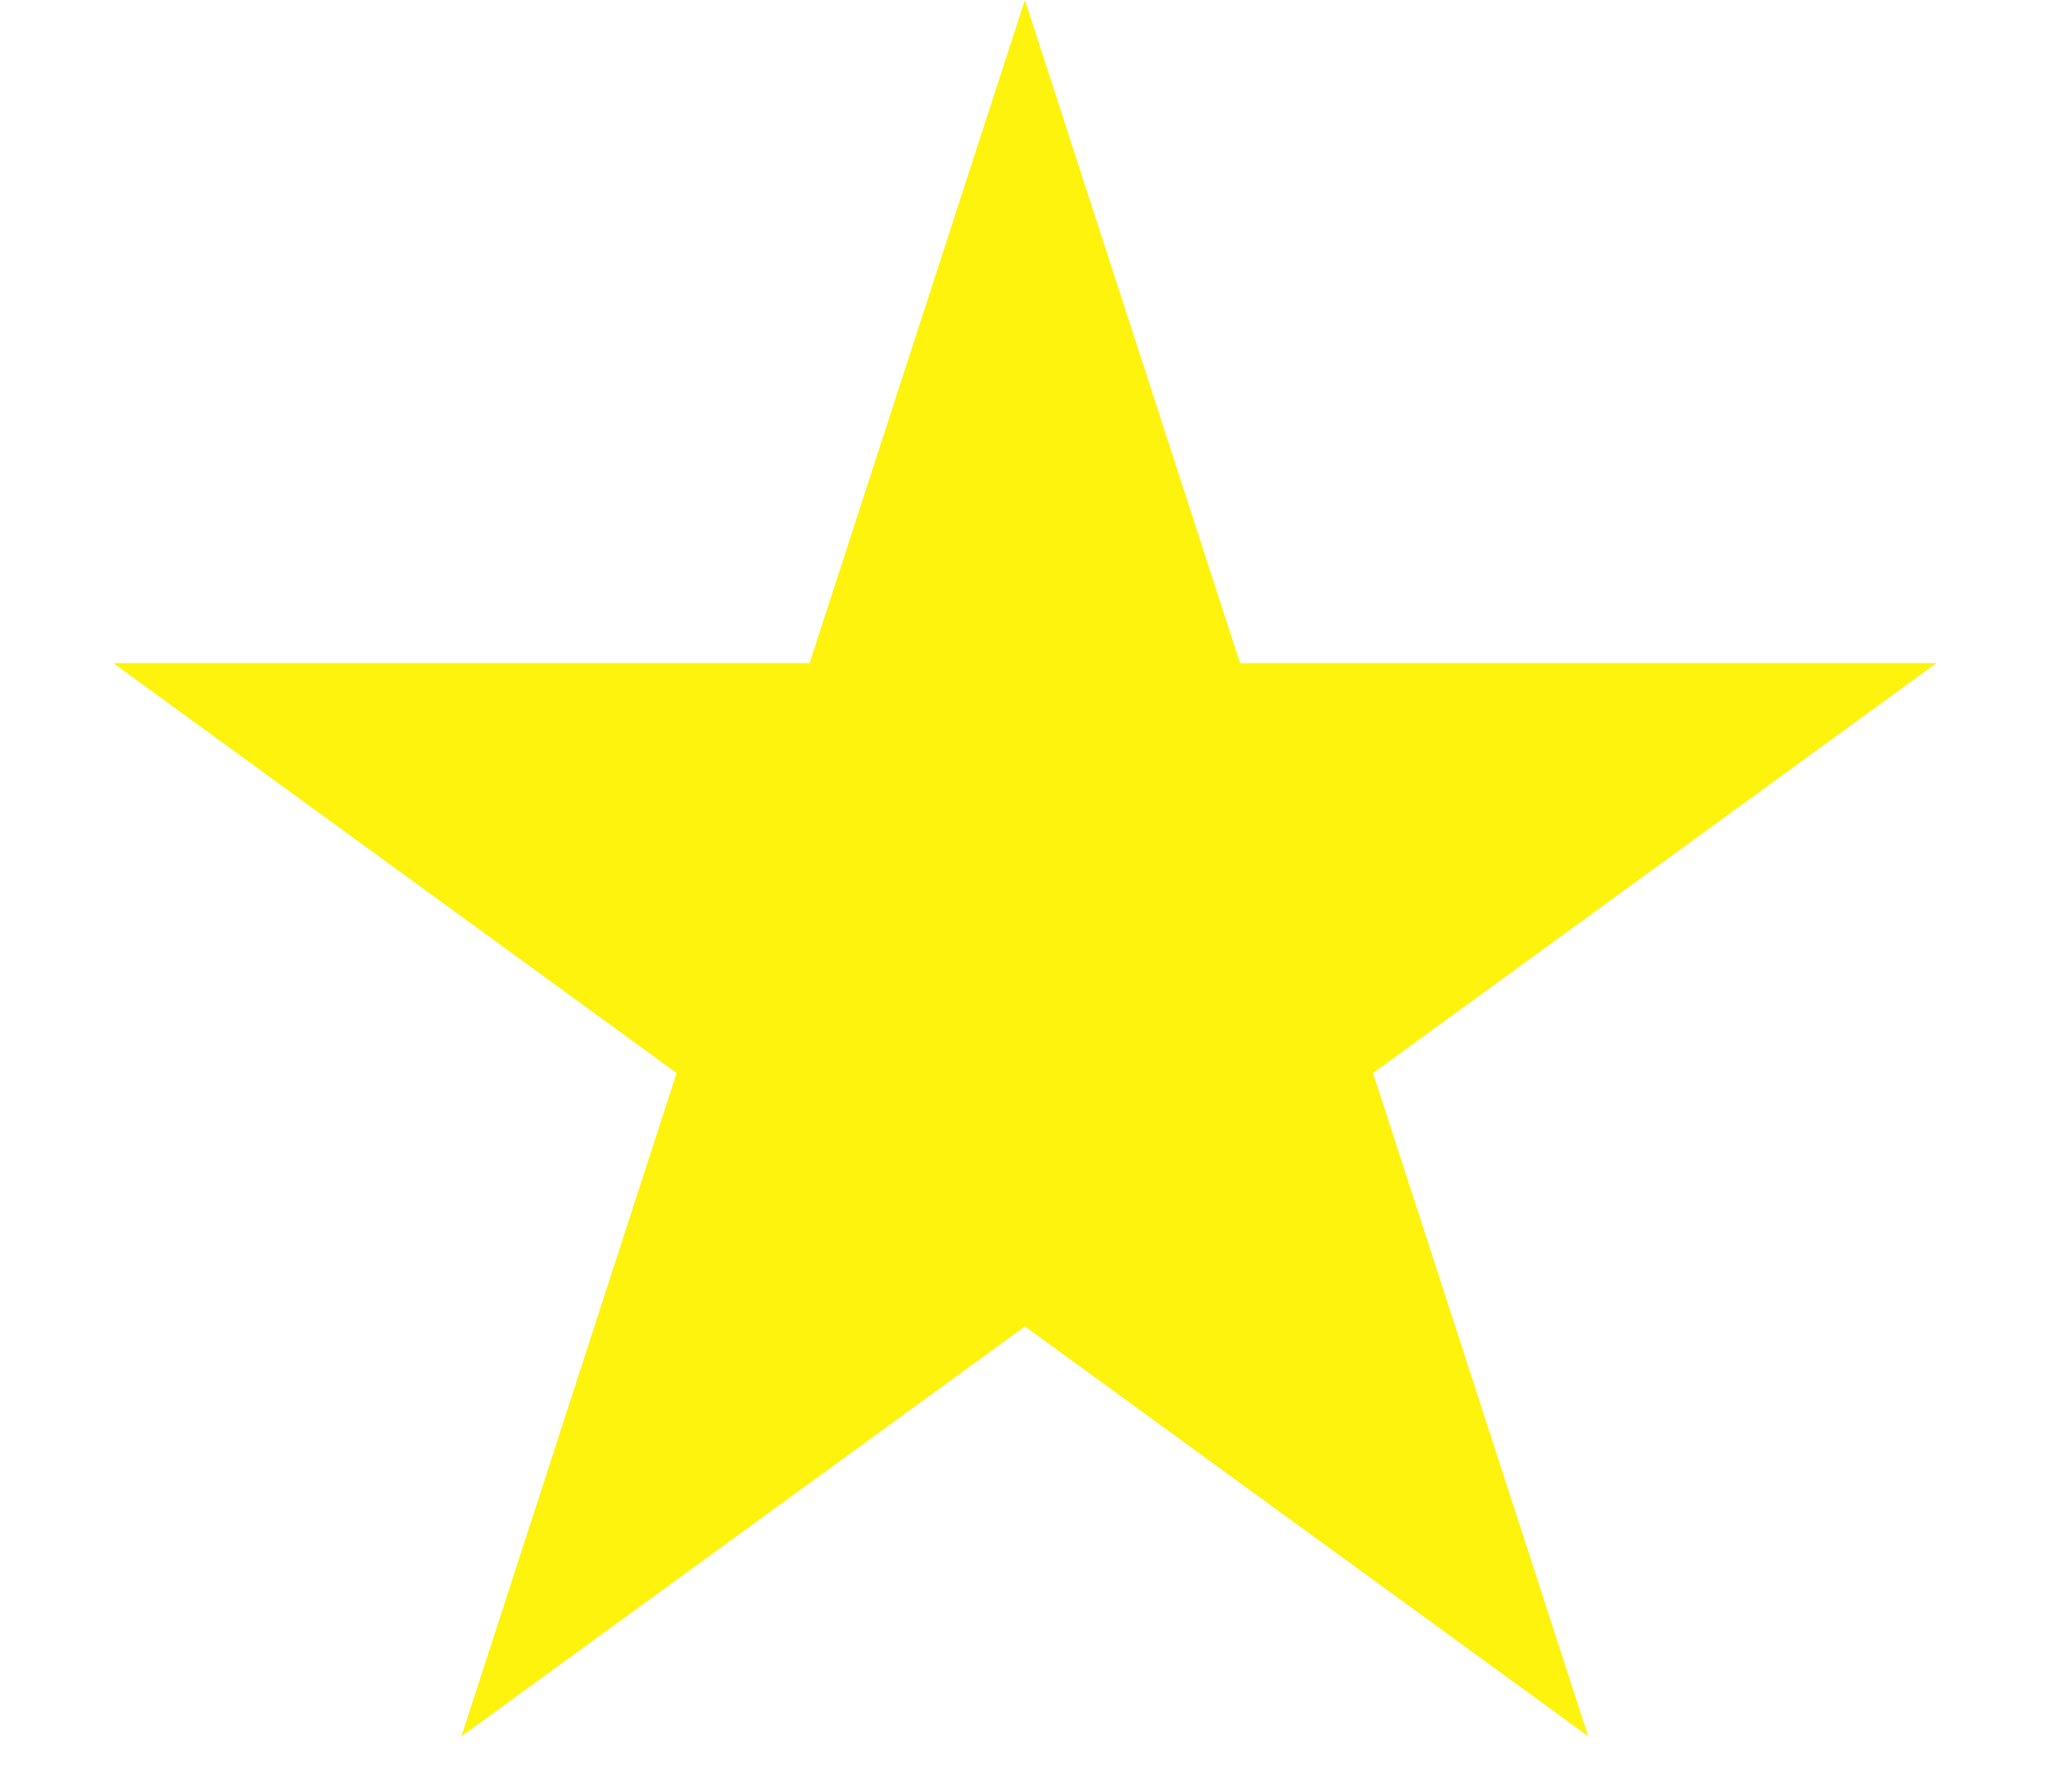
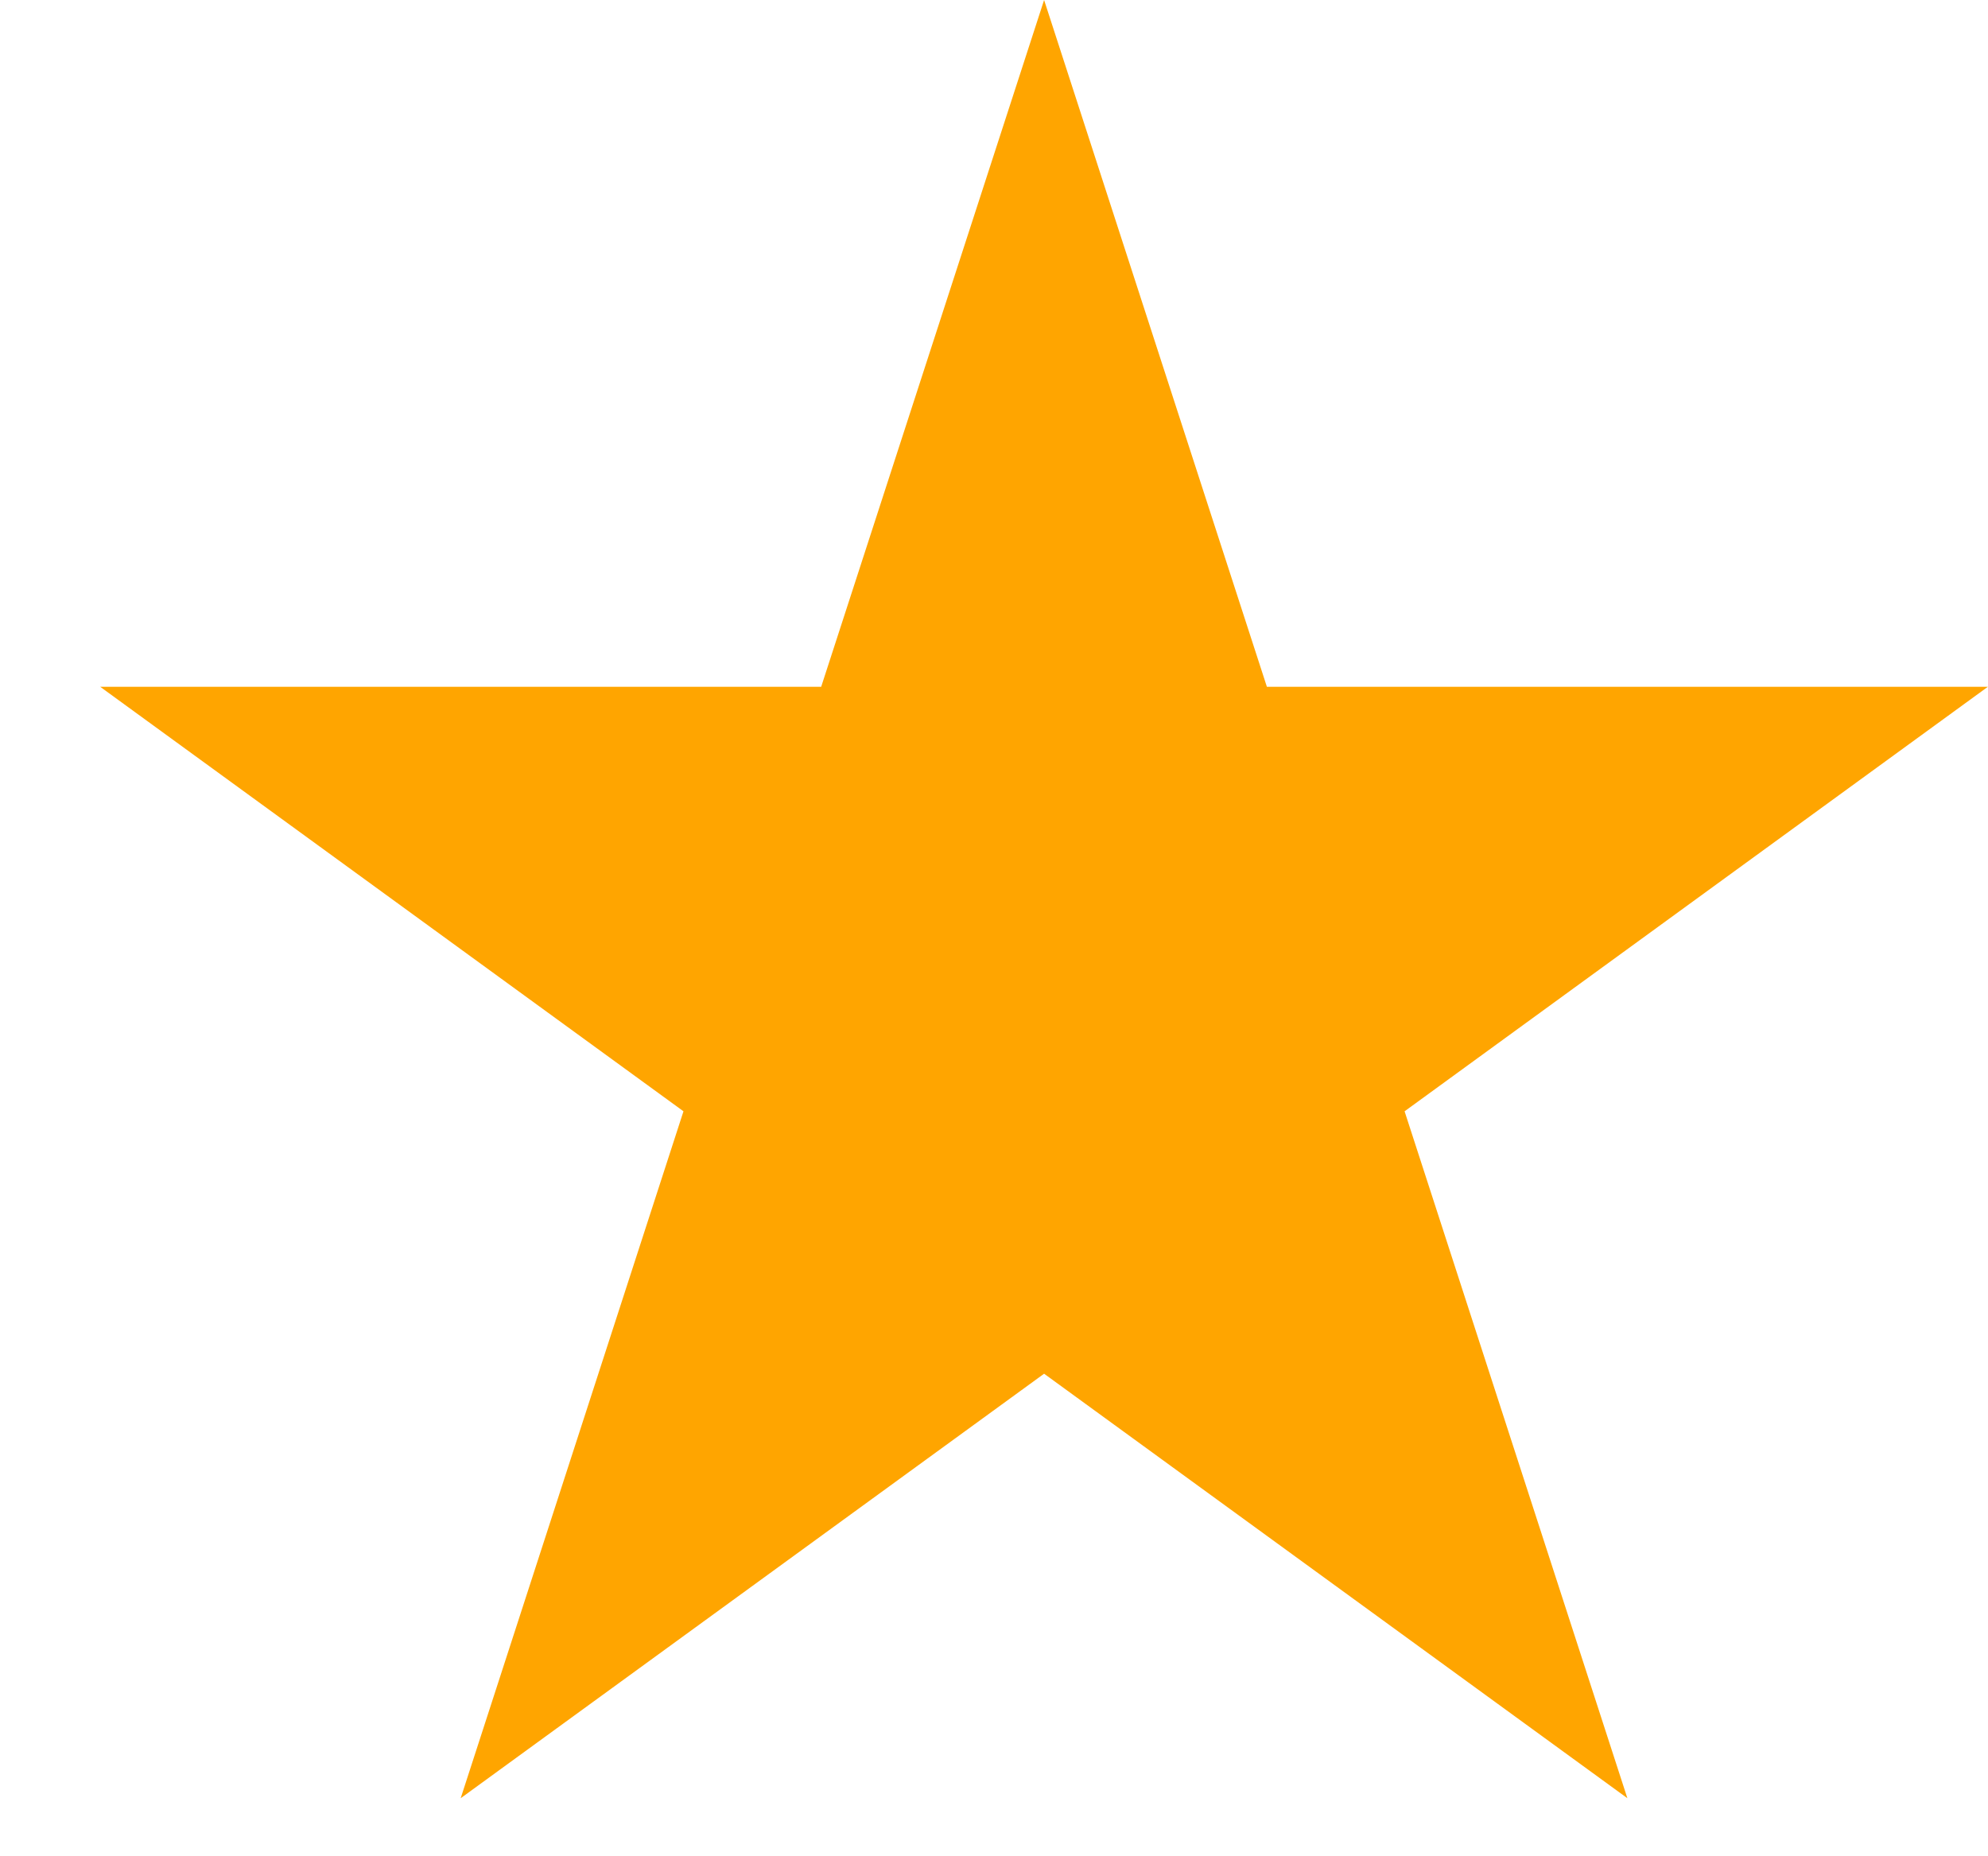
- <svg xmlns="http://www.w3.org/2000/svg" width="16" height="14" viewBox="0 0 16 14" fill="none">
-   <path d="M8.007 0L9.688 5.182H15.128L10.727 8.385L12.408 13.568L8.007 10.365L3.605 13.568L5.286 8.385L0.885 5.182H6.325L8.007 0Z" fill="#FDF30C" />
+ <svg xmlns="http://www.w3.org/2000/svg" width="15" height="14" viewBox="0 0 15 14" fill="none">
+   <path d="M7.878 0L9.559 5.182H14.999L10.598 8.385L12.279 13.568L7.878 10.365L3.476 13.568L5.157 8.385L0.756 5.182H6.196L7.878 0Z" fill="#FFA500" />
</svg>
